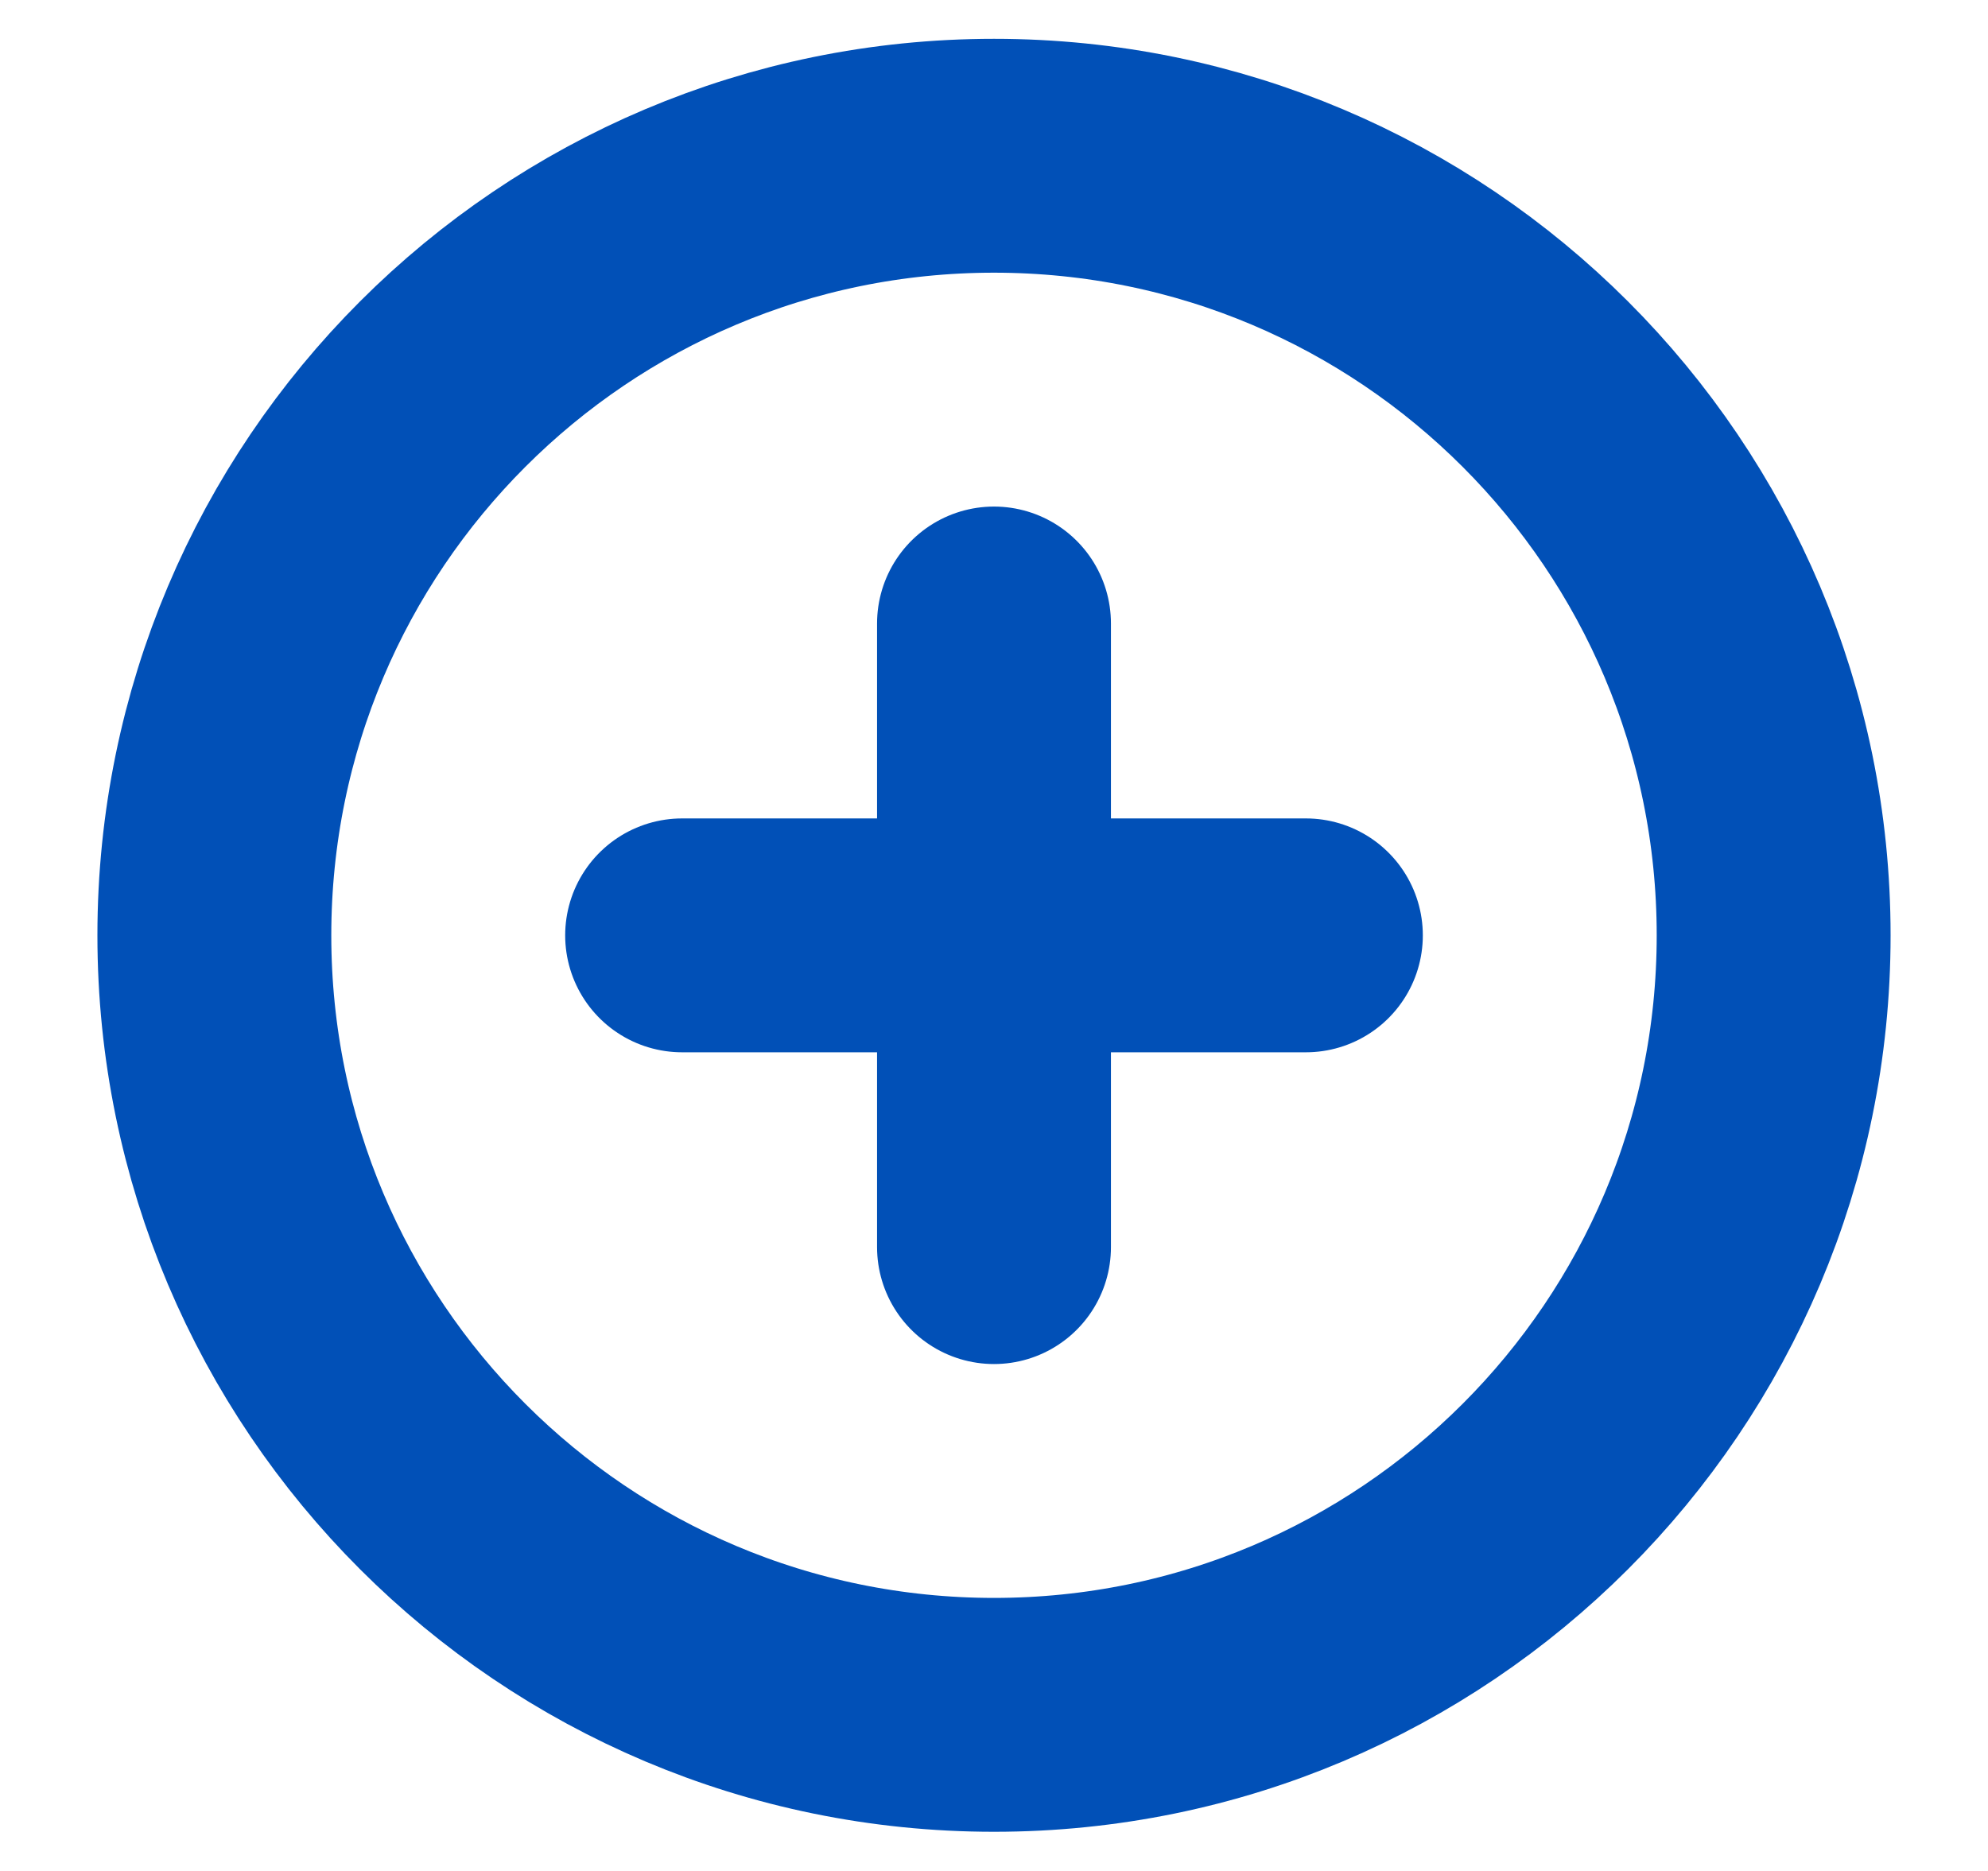
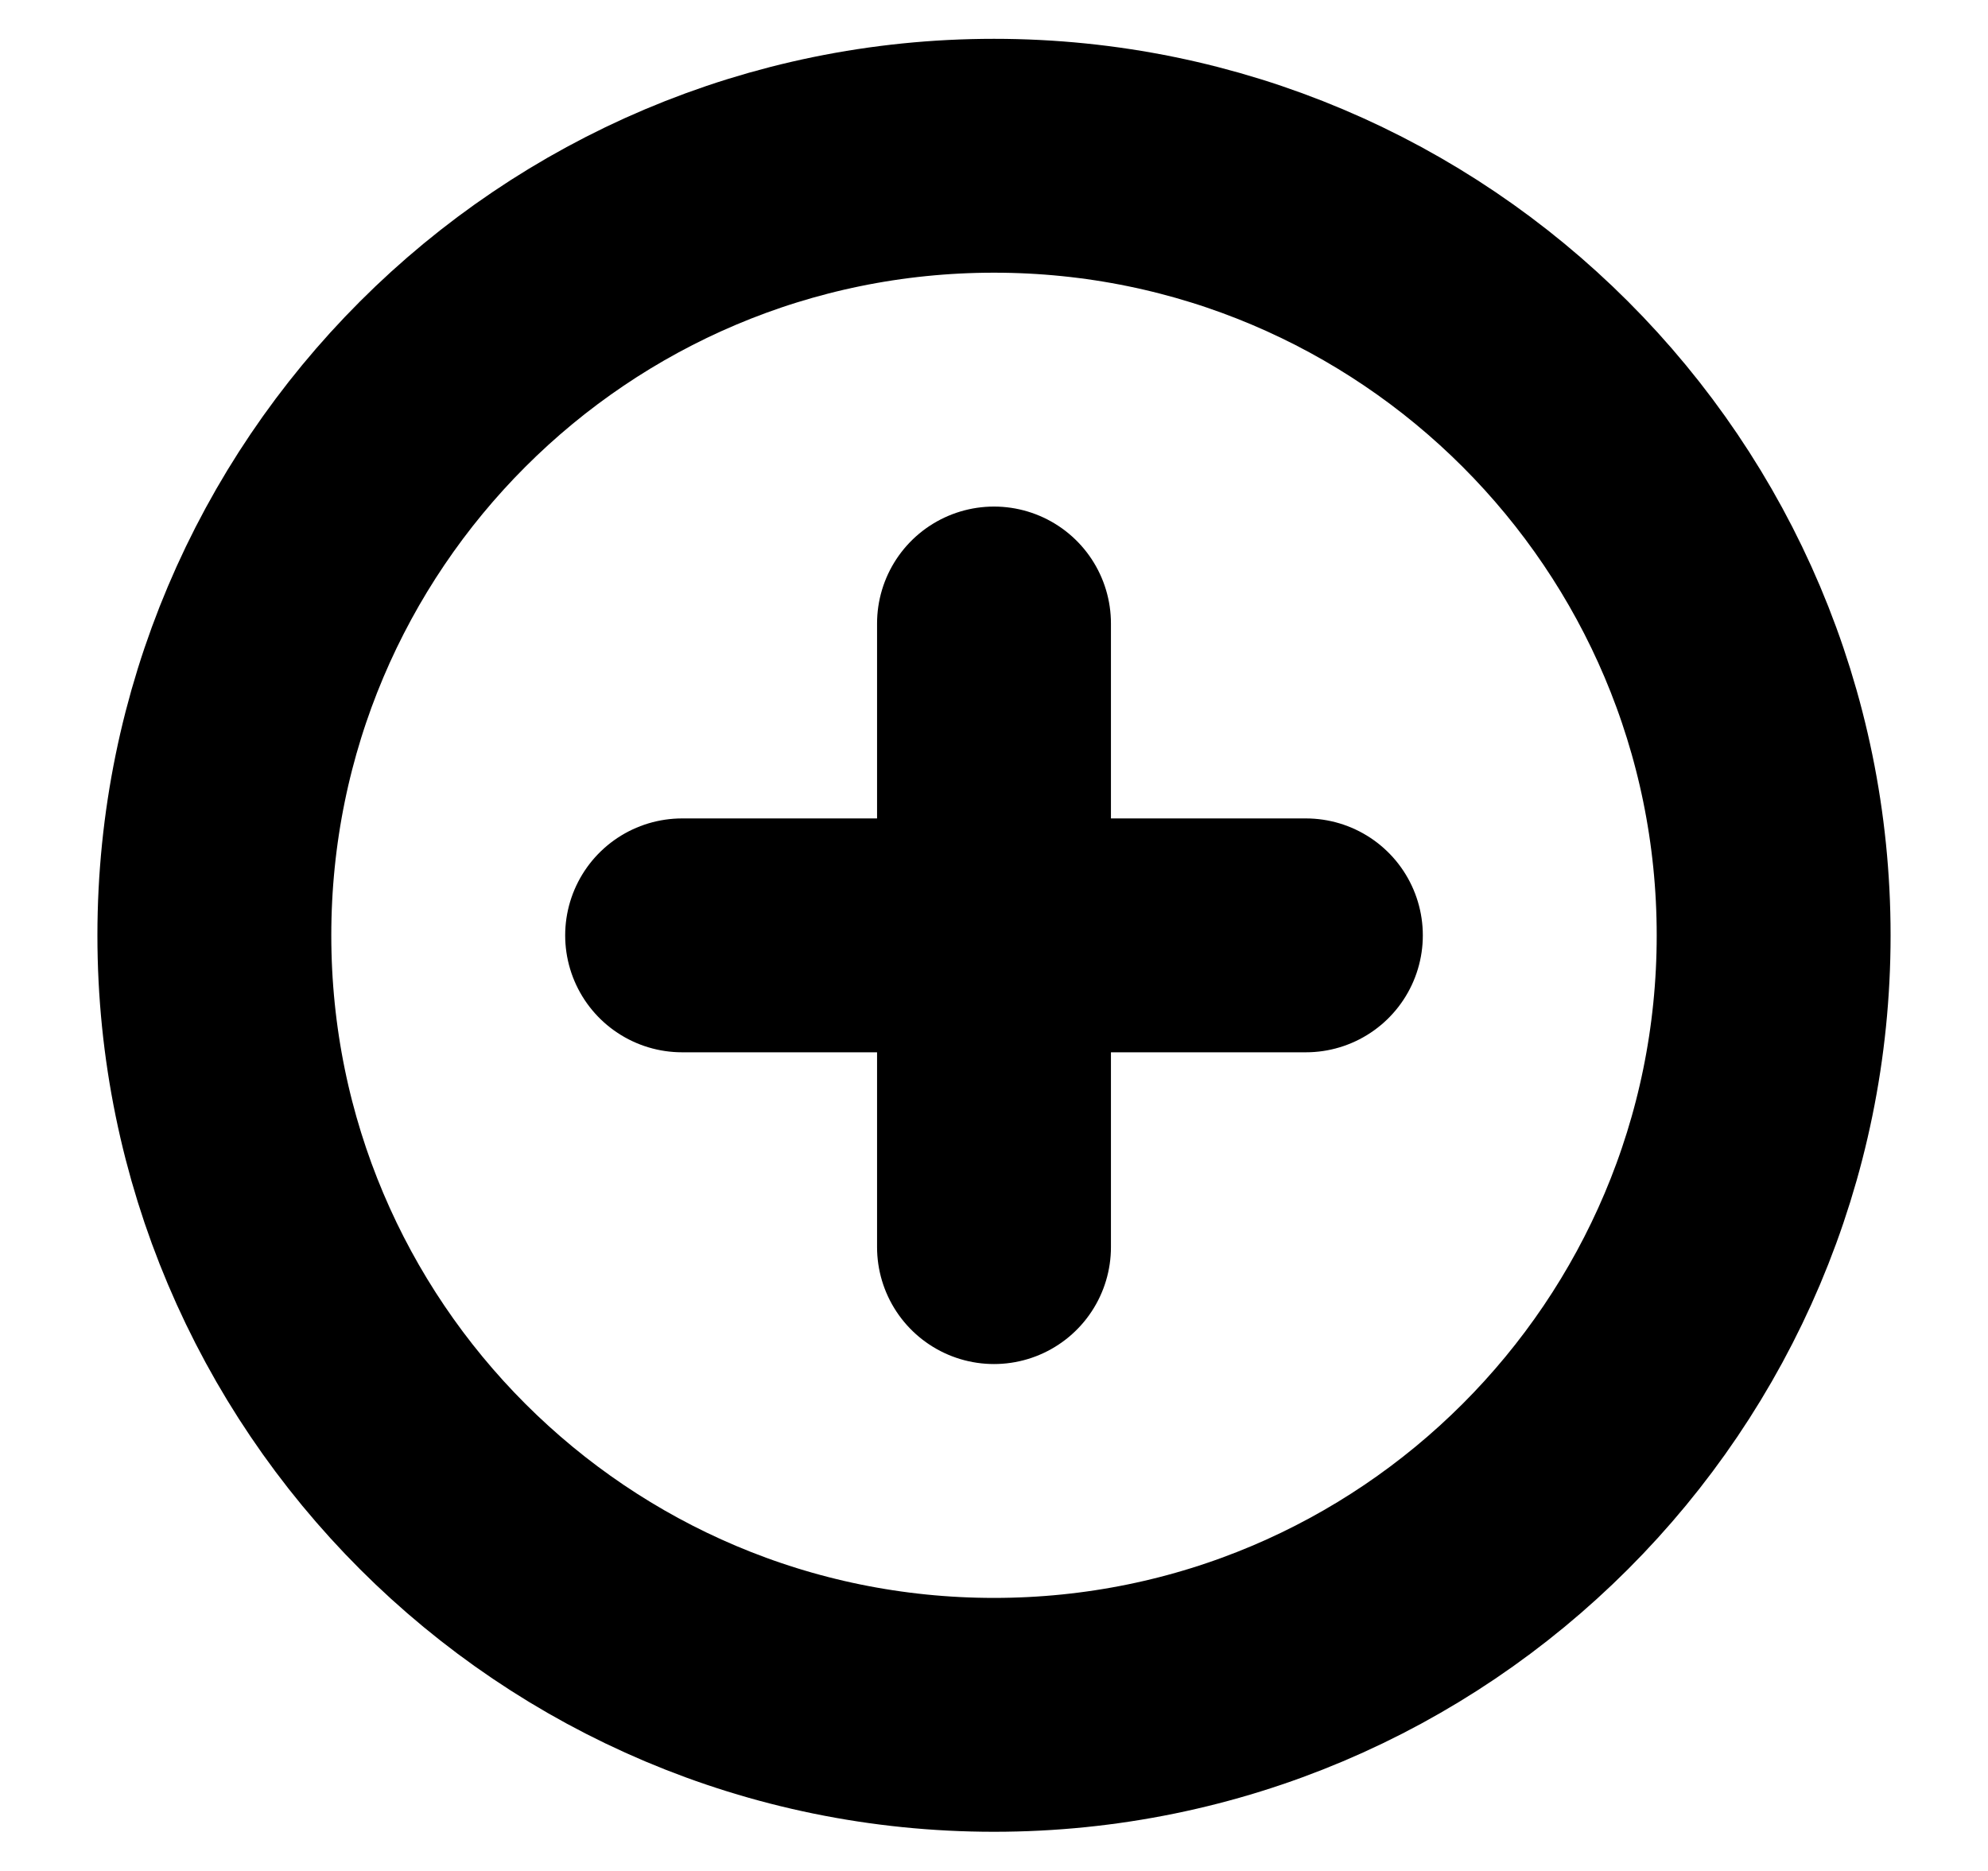
<svg xmlns="http://www.w3.org/2000/svg" width="17" height="16" viewBox="0 0 17 16" fill="none">
-   <path d="M8.5 5.332V10.665M5.833 7.999H11.167M15.167 7.999C15.167 11.681 12.182 14.665 8.5 14.665C4.818 14.665 1.833 11.681 1.833 7.999C1.833 4.317 4.818 1.332 8.5 1.332C12.182 1.332 15.167 4.317 15.167 7.999Z" stroke="#0150B7" stroke-width="2" stroke-linecap="round" stroke-linejoin="round" />
+   <path d="M8.5 5.332V10.665M5.833 7.999H11.167M15.167 7.999C15.167 11.681 12.182 14.665 8.5 14.665C4.818 14.665 1.833 11.681 1.833 7.999C1.833 4.317 4.818 1.332 8.5 1.332C12.182 1.332 15.167 4.317 15.167 7.999Z" stroke="currentColor" stroke-width="2" stroke-linecap="round" stroke-linejoin="round" />
</svg>
